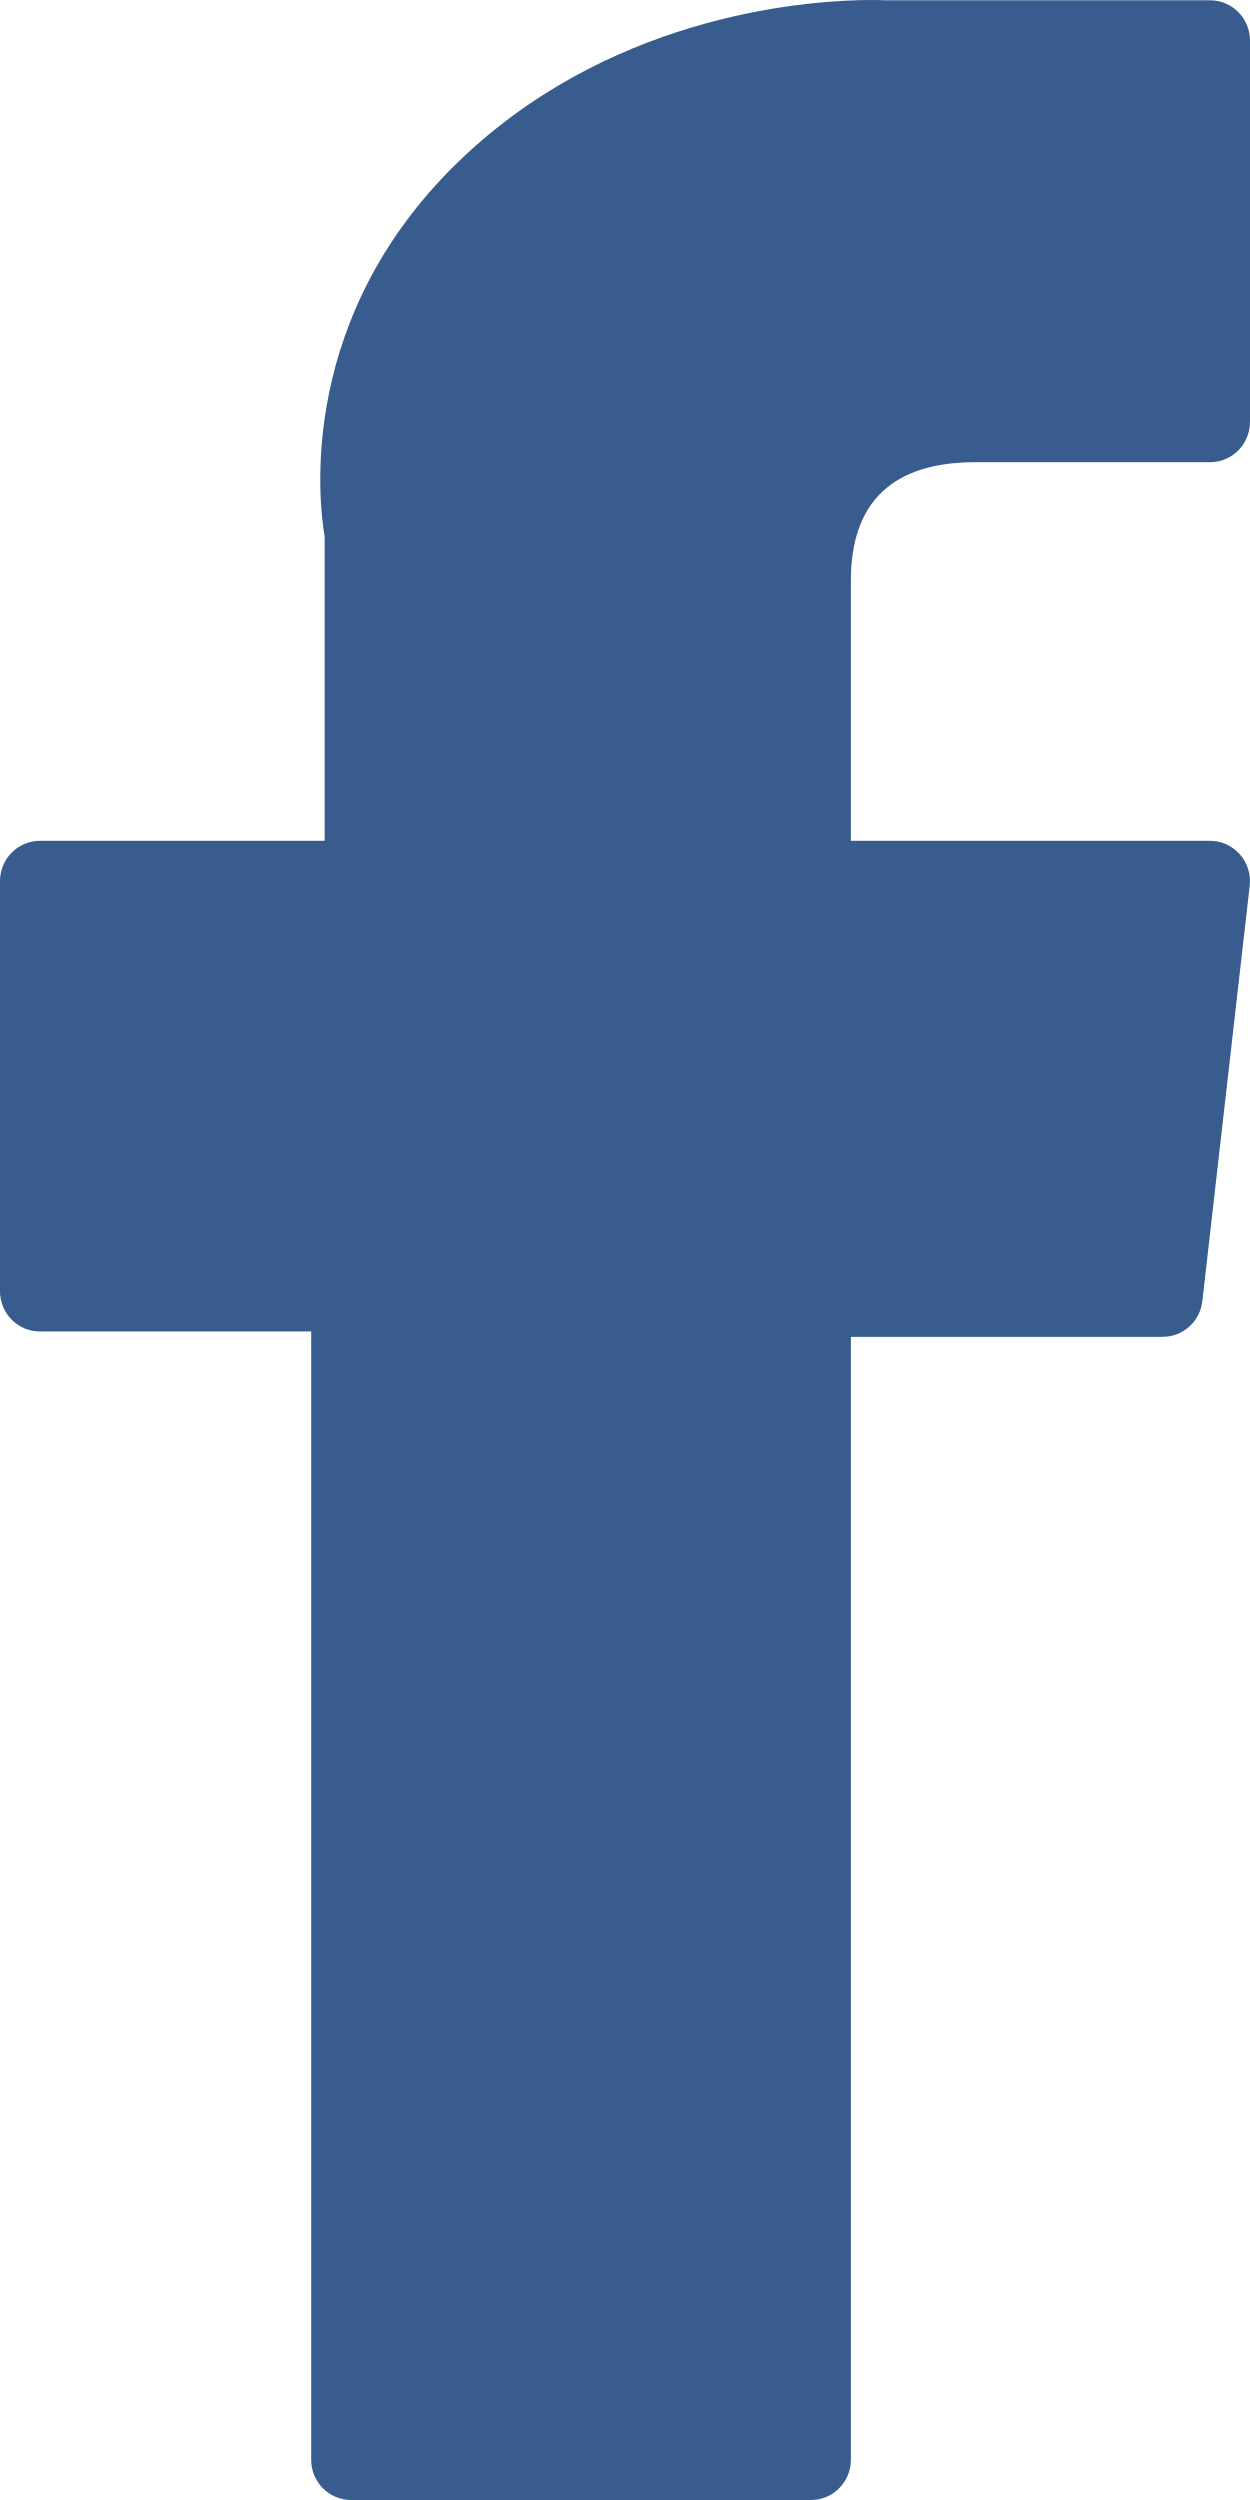
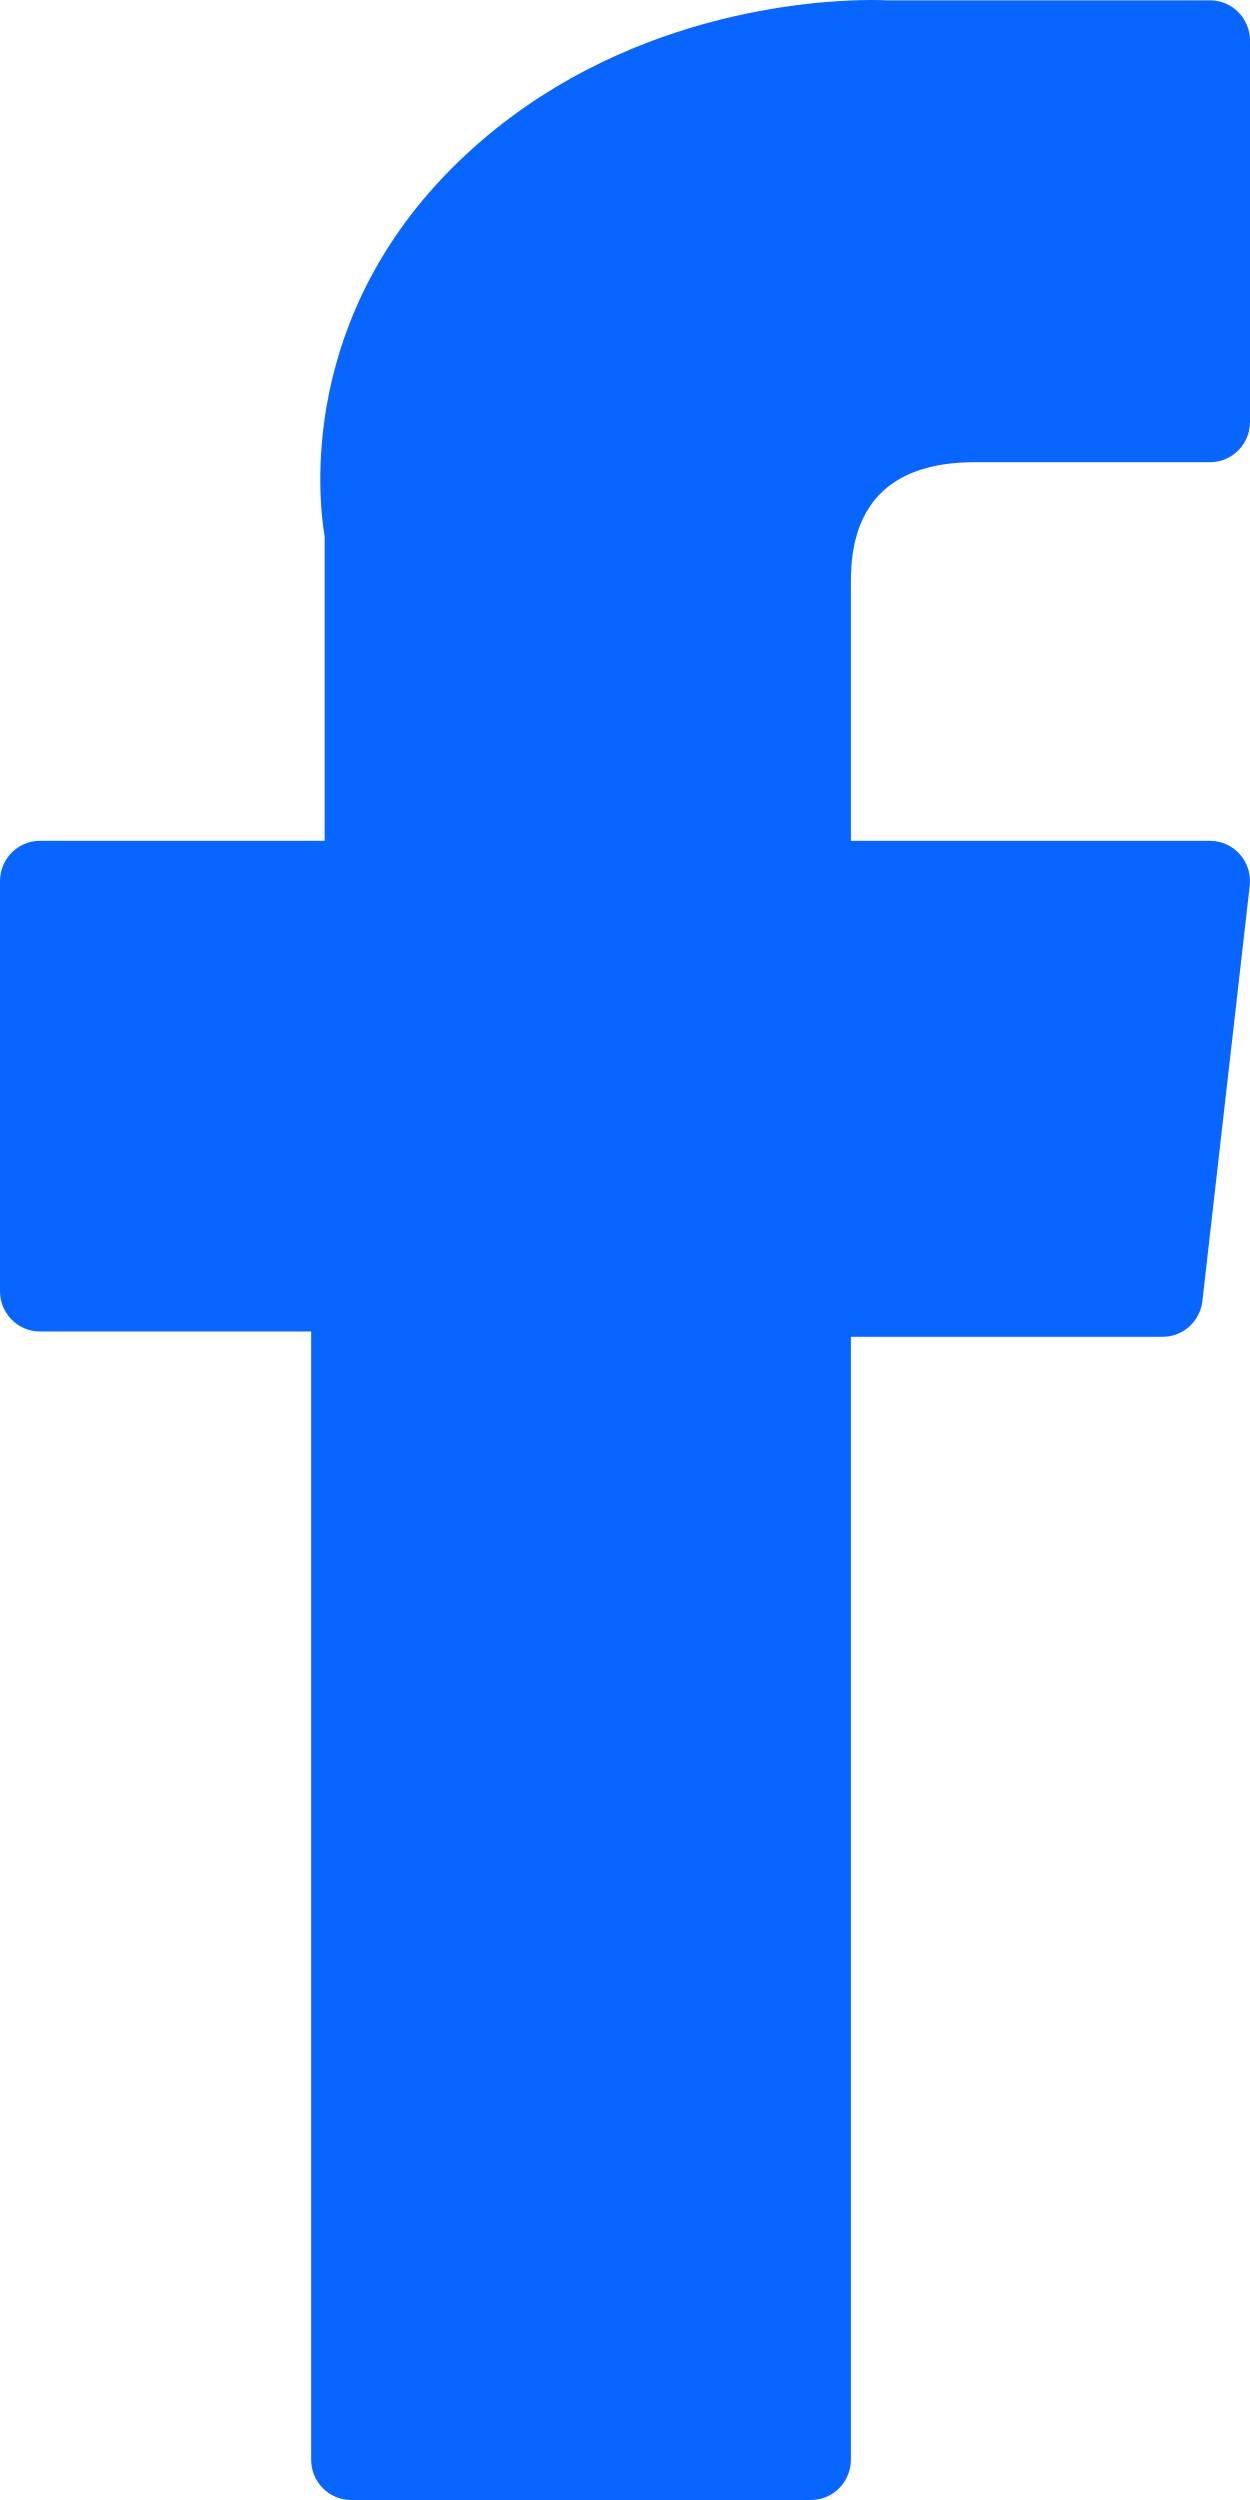
- <svg xmlns="http://www.w3.org/2000/svg" width="17" height="34" viewBox="0 0 17 34" fill="none">
-   <path d="M0.543 18.108H4.232V33.452C4.232 33.755 4.475 34 4.775 34H11.029C11.329 34 11.572 33.755 11.572 33.452V18.181H15.813C16.089 18.181 16.321 17.972 16.352 17.695L16.996 12.046C17.014 11.891 16.965 11.735 16.862 11.619C16.759 11.502 16.612 11.435 16.457 11.435H11.572V7.894C11.572 6.827 12.141 6.286 13.263 6.286C13.423 6.286 16.457 6.286 16.457 6.286C16.757 6.286 17 6.04 17 5.737V0.552C17 0.249 16.757 0.004 16.457 0.004H12.056C12.025 0.003 11.956 0 11.854 0C11.09 0 8.436 0.151 6.339 2.1C4.015 4.26 4.338 6.846 4.415 7.295V11.435H0.543C0.243 11.435 0 11.681 0 11.983V17.56C6.57297e-05 17.863 0.243 18.108 0.543 18.108Z" fill="#385C8E" />
+ <svg xmlns="http://www.w3.org/2000/svg" width="32" height="64" viewBox="0 0 32 64" fill="none">
+   <path d="M1.022 34.086H7.966V62.968C7.966 63.538 8.423 64 8.987 64H20.761C21.326 64 21.783 63.538 21.783 62.968V34.222H29.766C30.285 34.222 30.721 33.829 30.781 33.308L31.993 22.675C32.026 22.383 31.935 22.09 31.741 21.87C31.547 21.651 31.27 21.525 30.978 21.525H21.783V14.86C21.783 12.851 22.854 11.832 24.966 11.832C25.267 11.832 30.978 11.832 30.978 11.832C31.543 11.832 32 11.37 32 10.8V1.04C32 0.47 31.543 0.008 30.978 0.008H22.693C22.634 0.005 22.505 0 22.314 0C20.876 0 15.879 0.285 11.932 3.954C7.558 8.019 8.166 12.887 8.311 13.731V21.525H1.022C0.457 21.525 0 21.987 0 22.557V33.054C0 33.624 0.457 34.086 1.022 34.086Z" fill="#0866FF" />
</svg>
